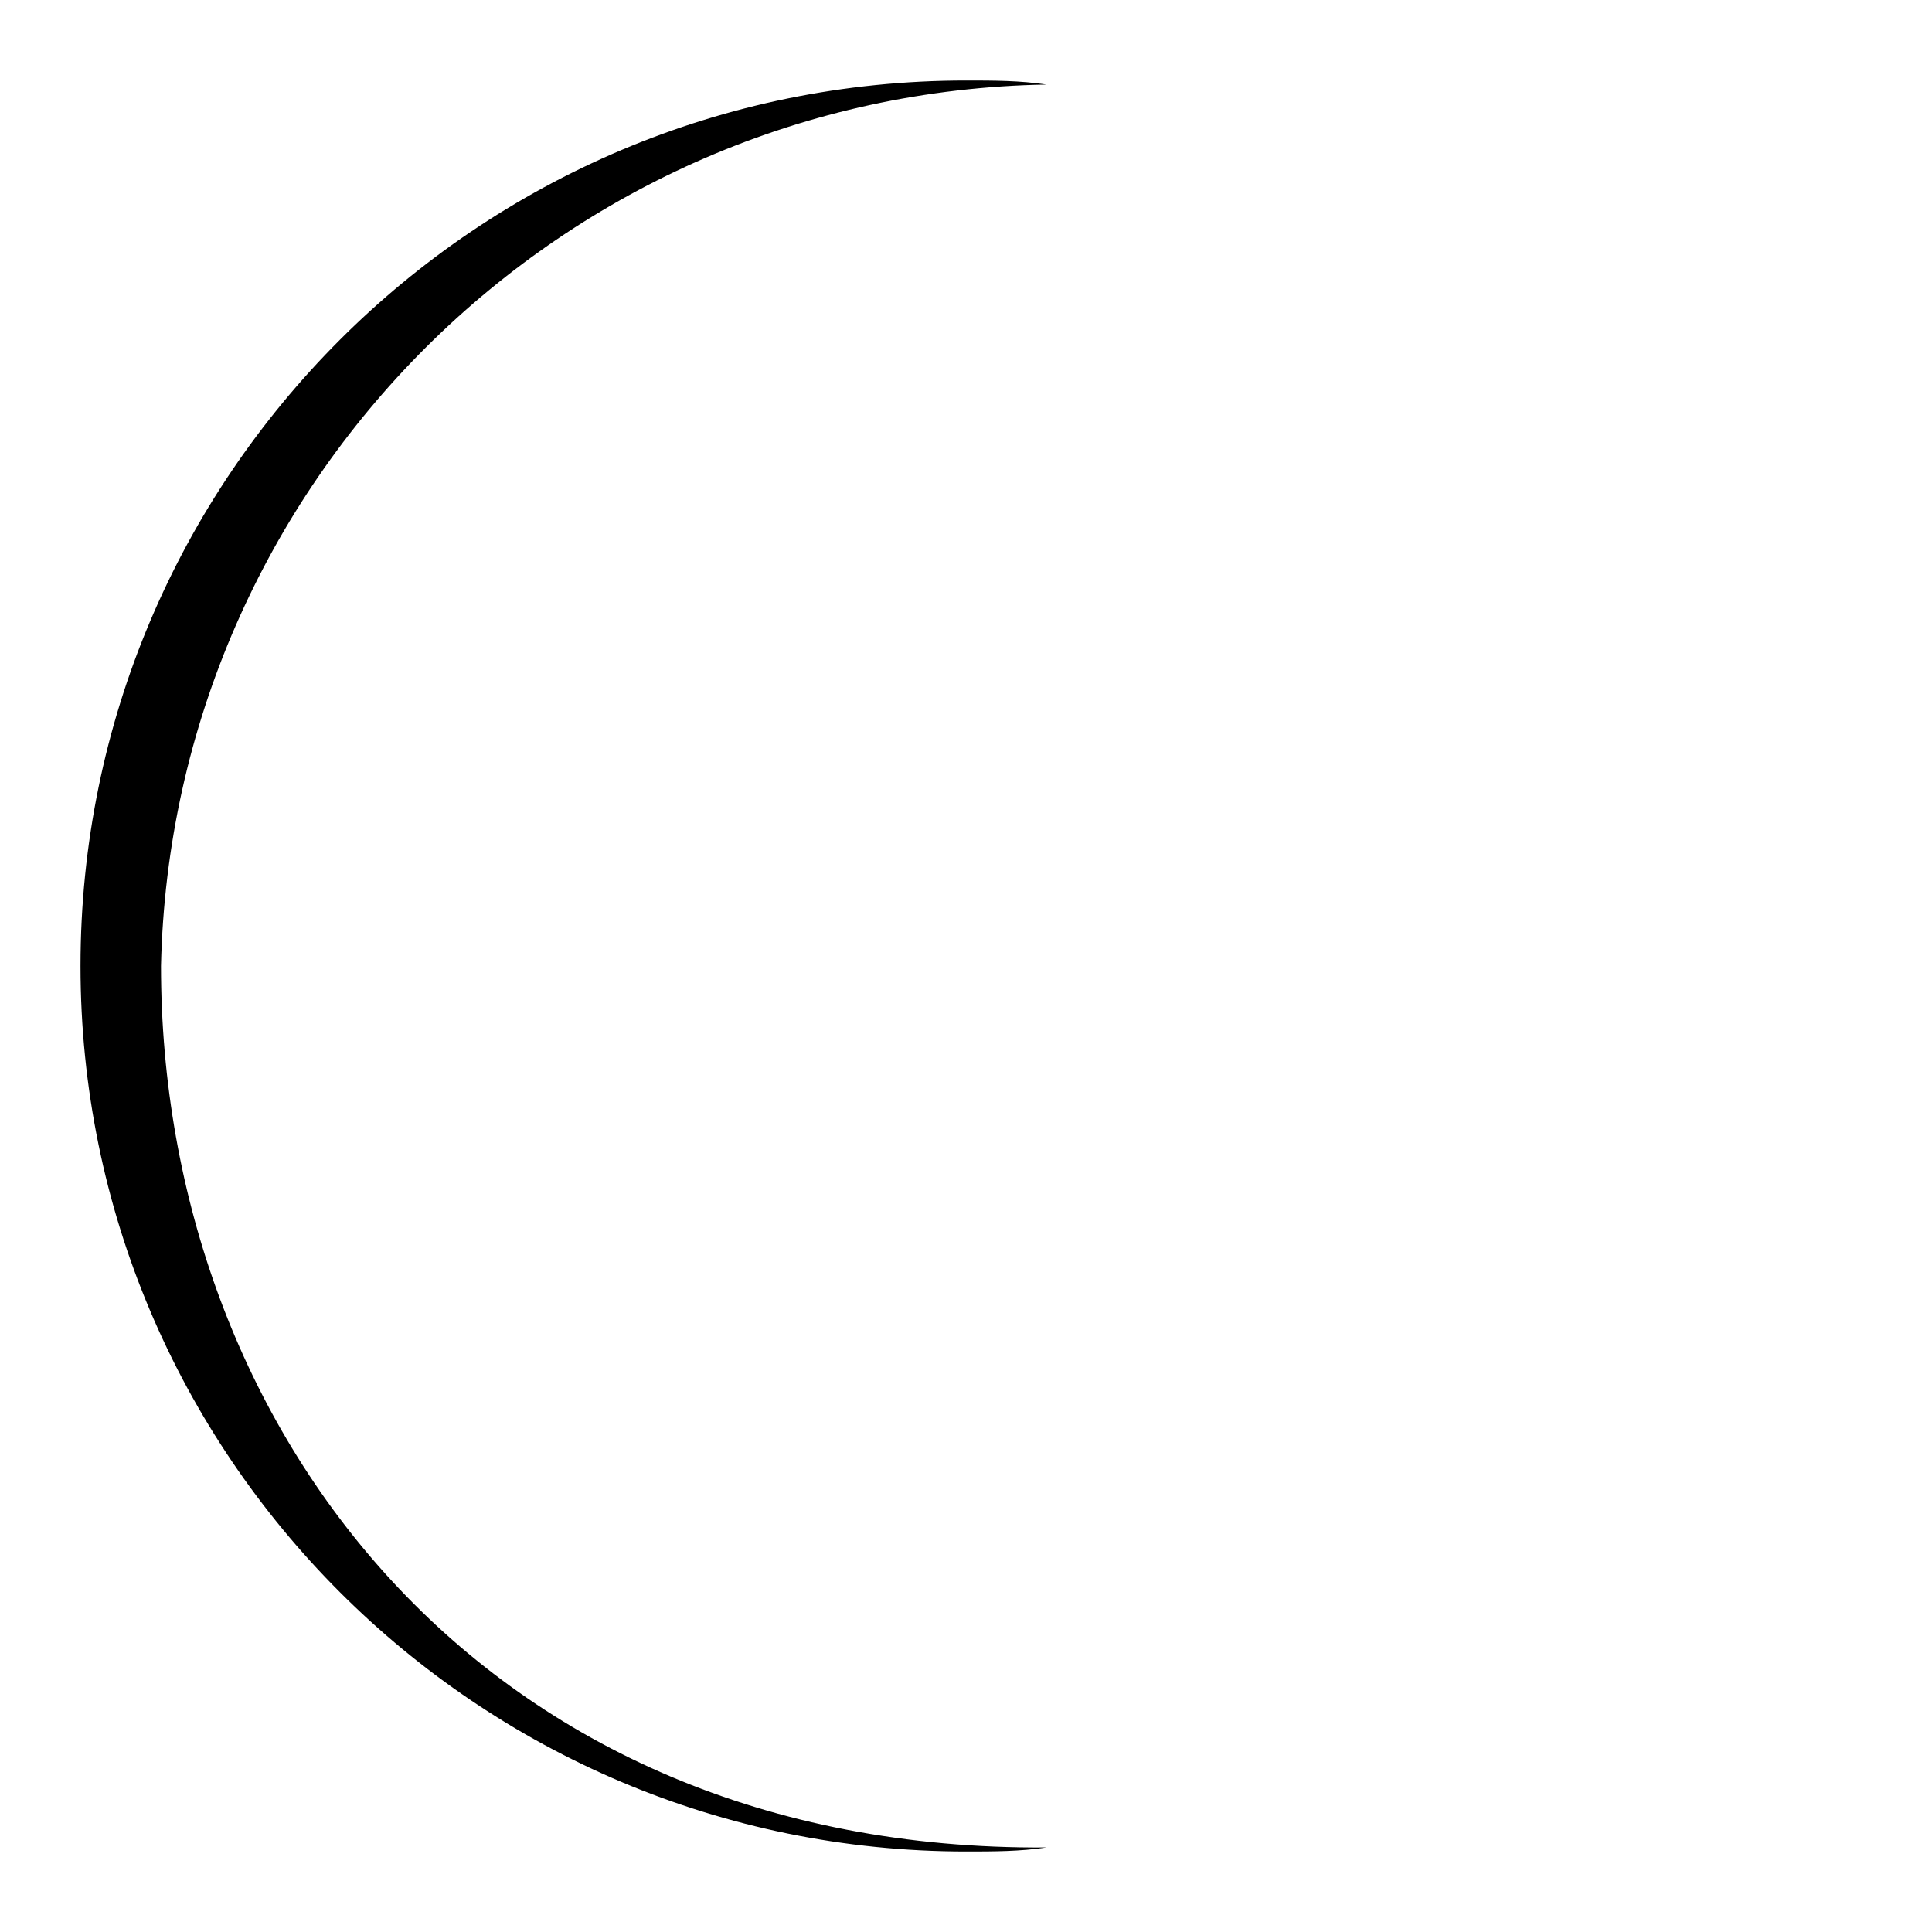
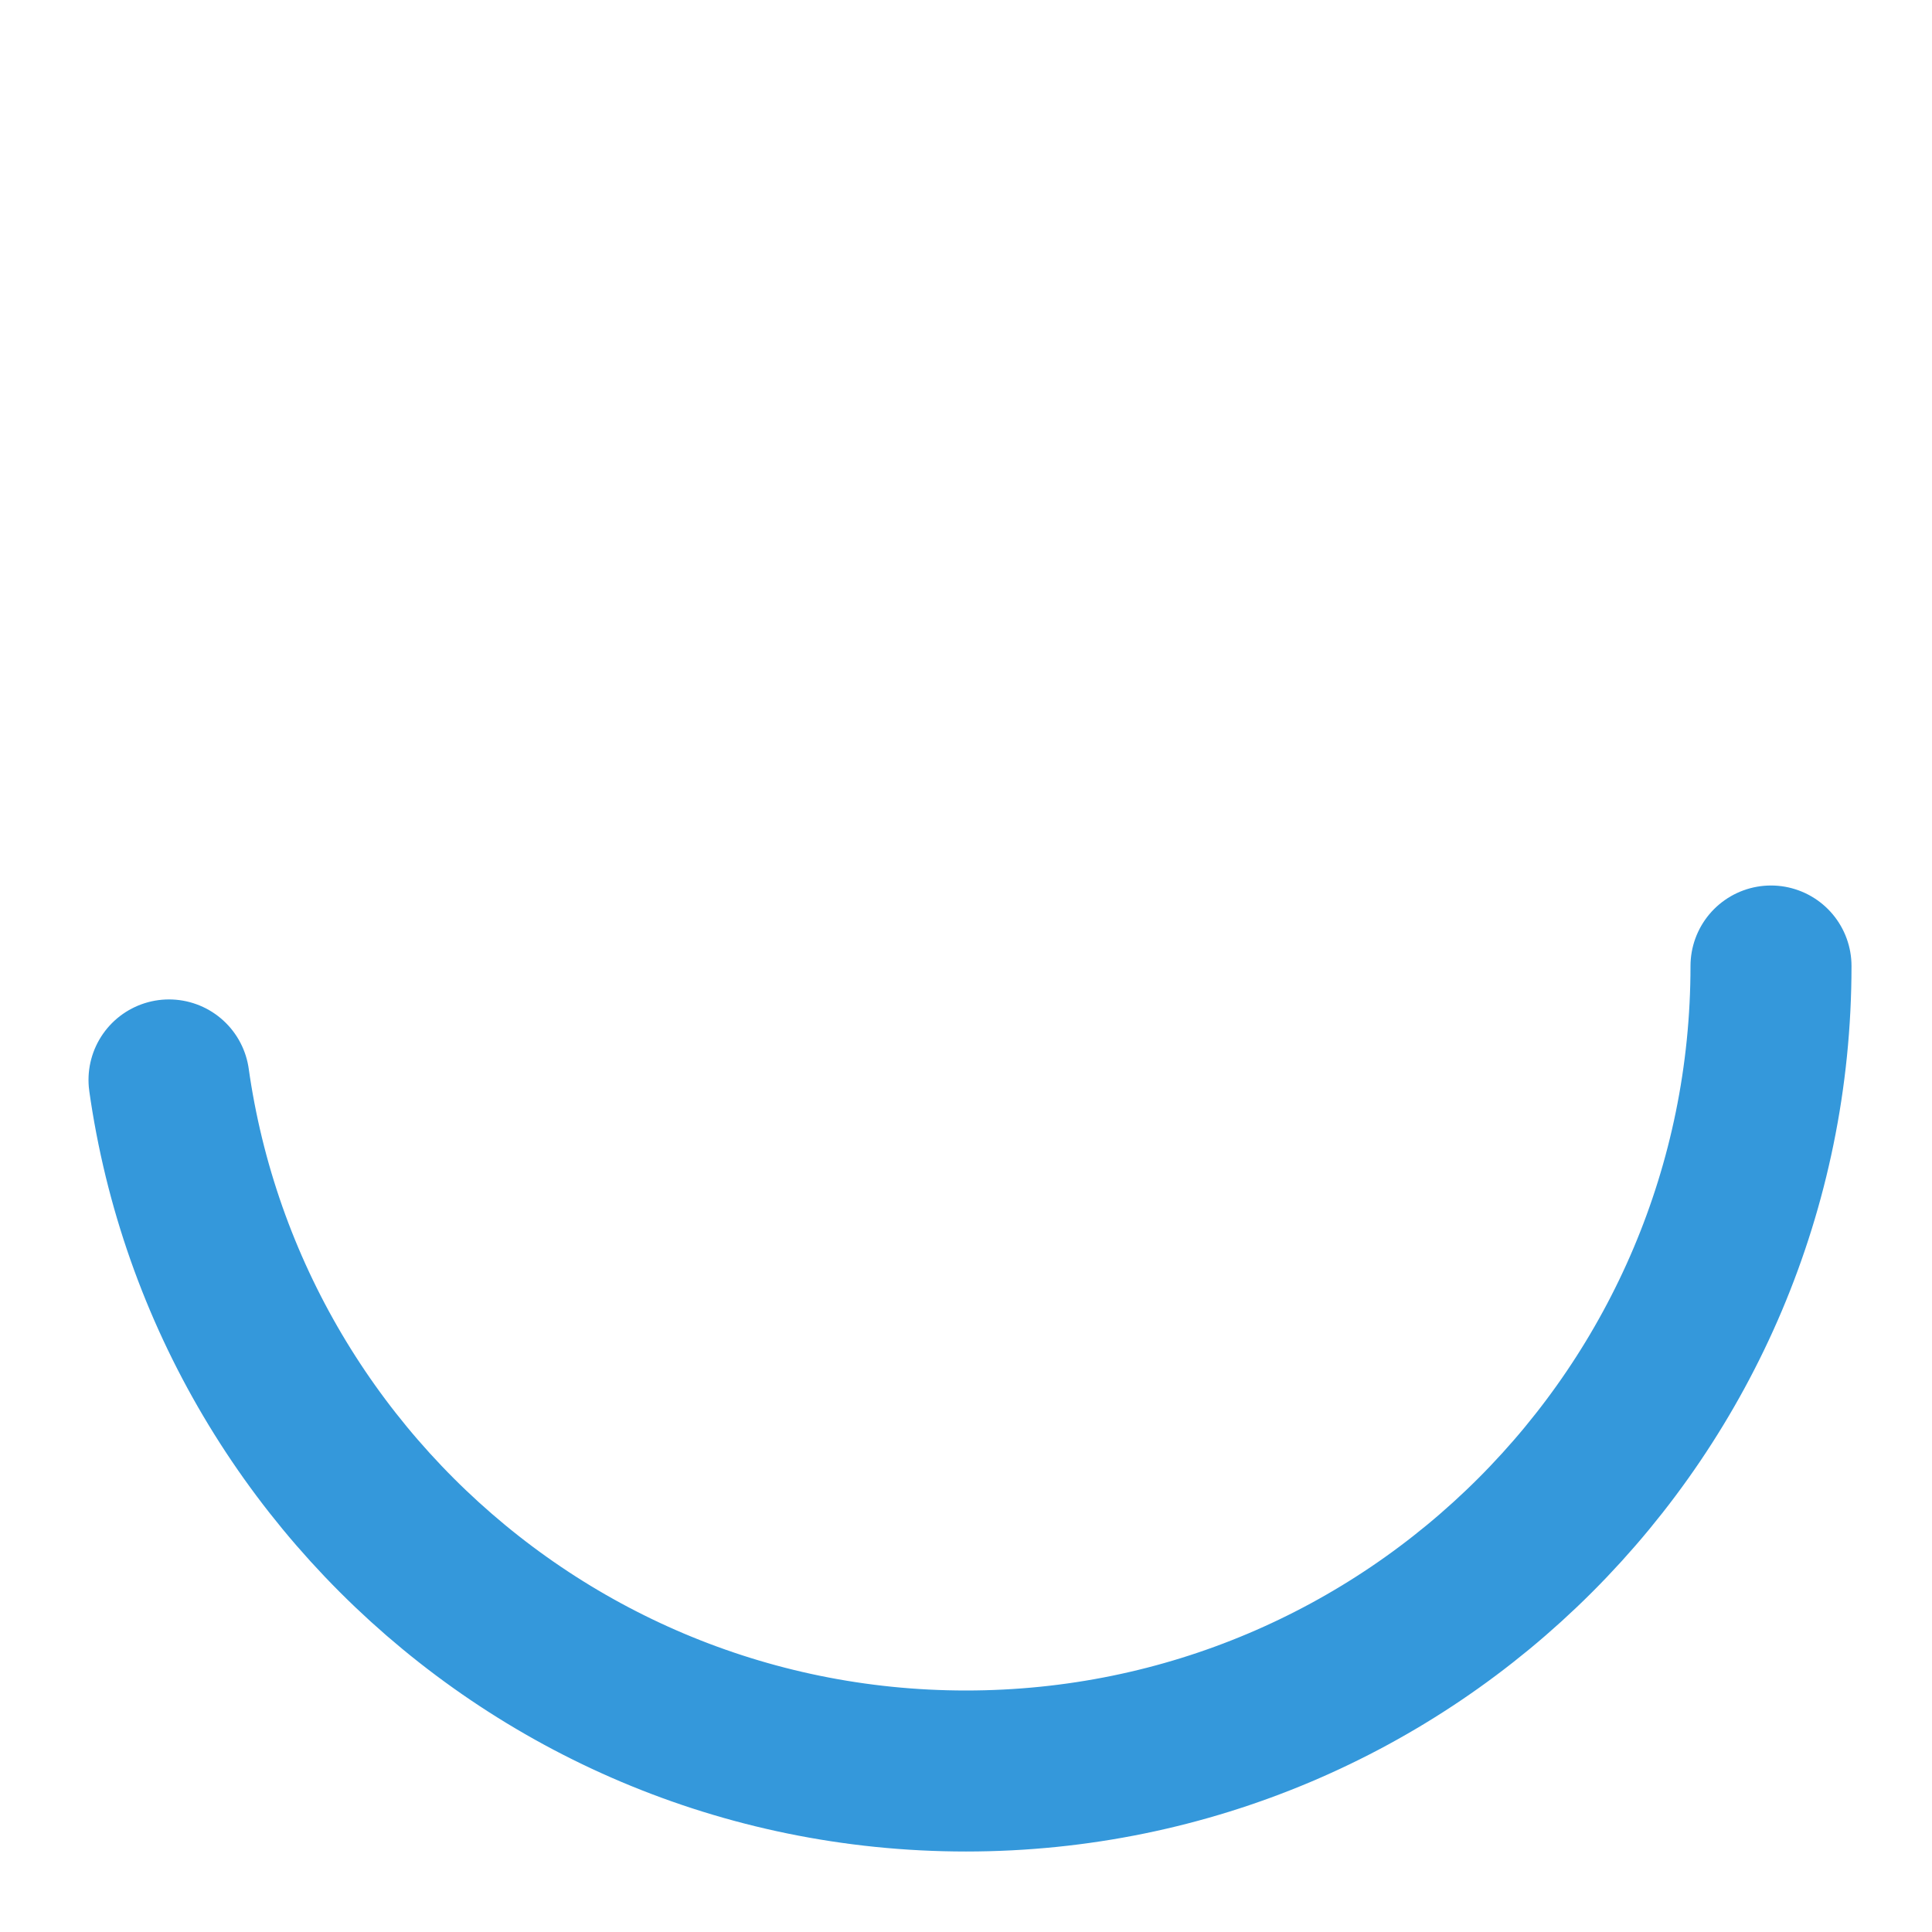
- <svg xmlns="http://www.w3.org/2000/svg" width="36" height="36" viewBox="0 0 24 24">
-   <style>.spinner_7mtw{transform-origin:center;animation:spinner_jgYN .6s linear infinite}@keyframes spinner_jgYN{100%{transform:rotate(360deg)}}</style>
-   <path class="spinner_7mtw" d="M2,12A11.2,11.2,0,0,1,13,1.05C12.67,1,12.34,1,12,1a11,11,0,0,0,0,22c.34,0,.67,0,1-.05C6,23,2,17.74,2,12Z" />
+ <svg xmlns="http://www.w3.org/2000/svg" viewBox="0 0 24 24" width="100" height="100" stroke="#3498db" stroke-width="2" stroke-linecap="round" stroke-linejoin="round">
+   <circle cx="12" cy="12" r="10" fill="none" stroke-dasharray="30 130">
+     <animateTransform attributeName="transform" attributeType="XML" type="rotate" from="0 12 12" to="360 12 12" dur="1s" repeatCount="indefinite" />
+   </circle>
</svg>
